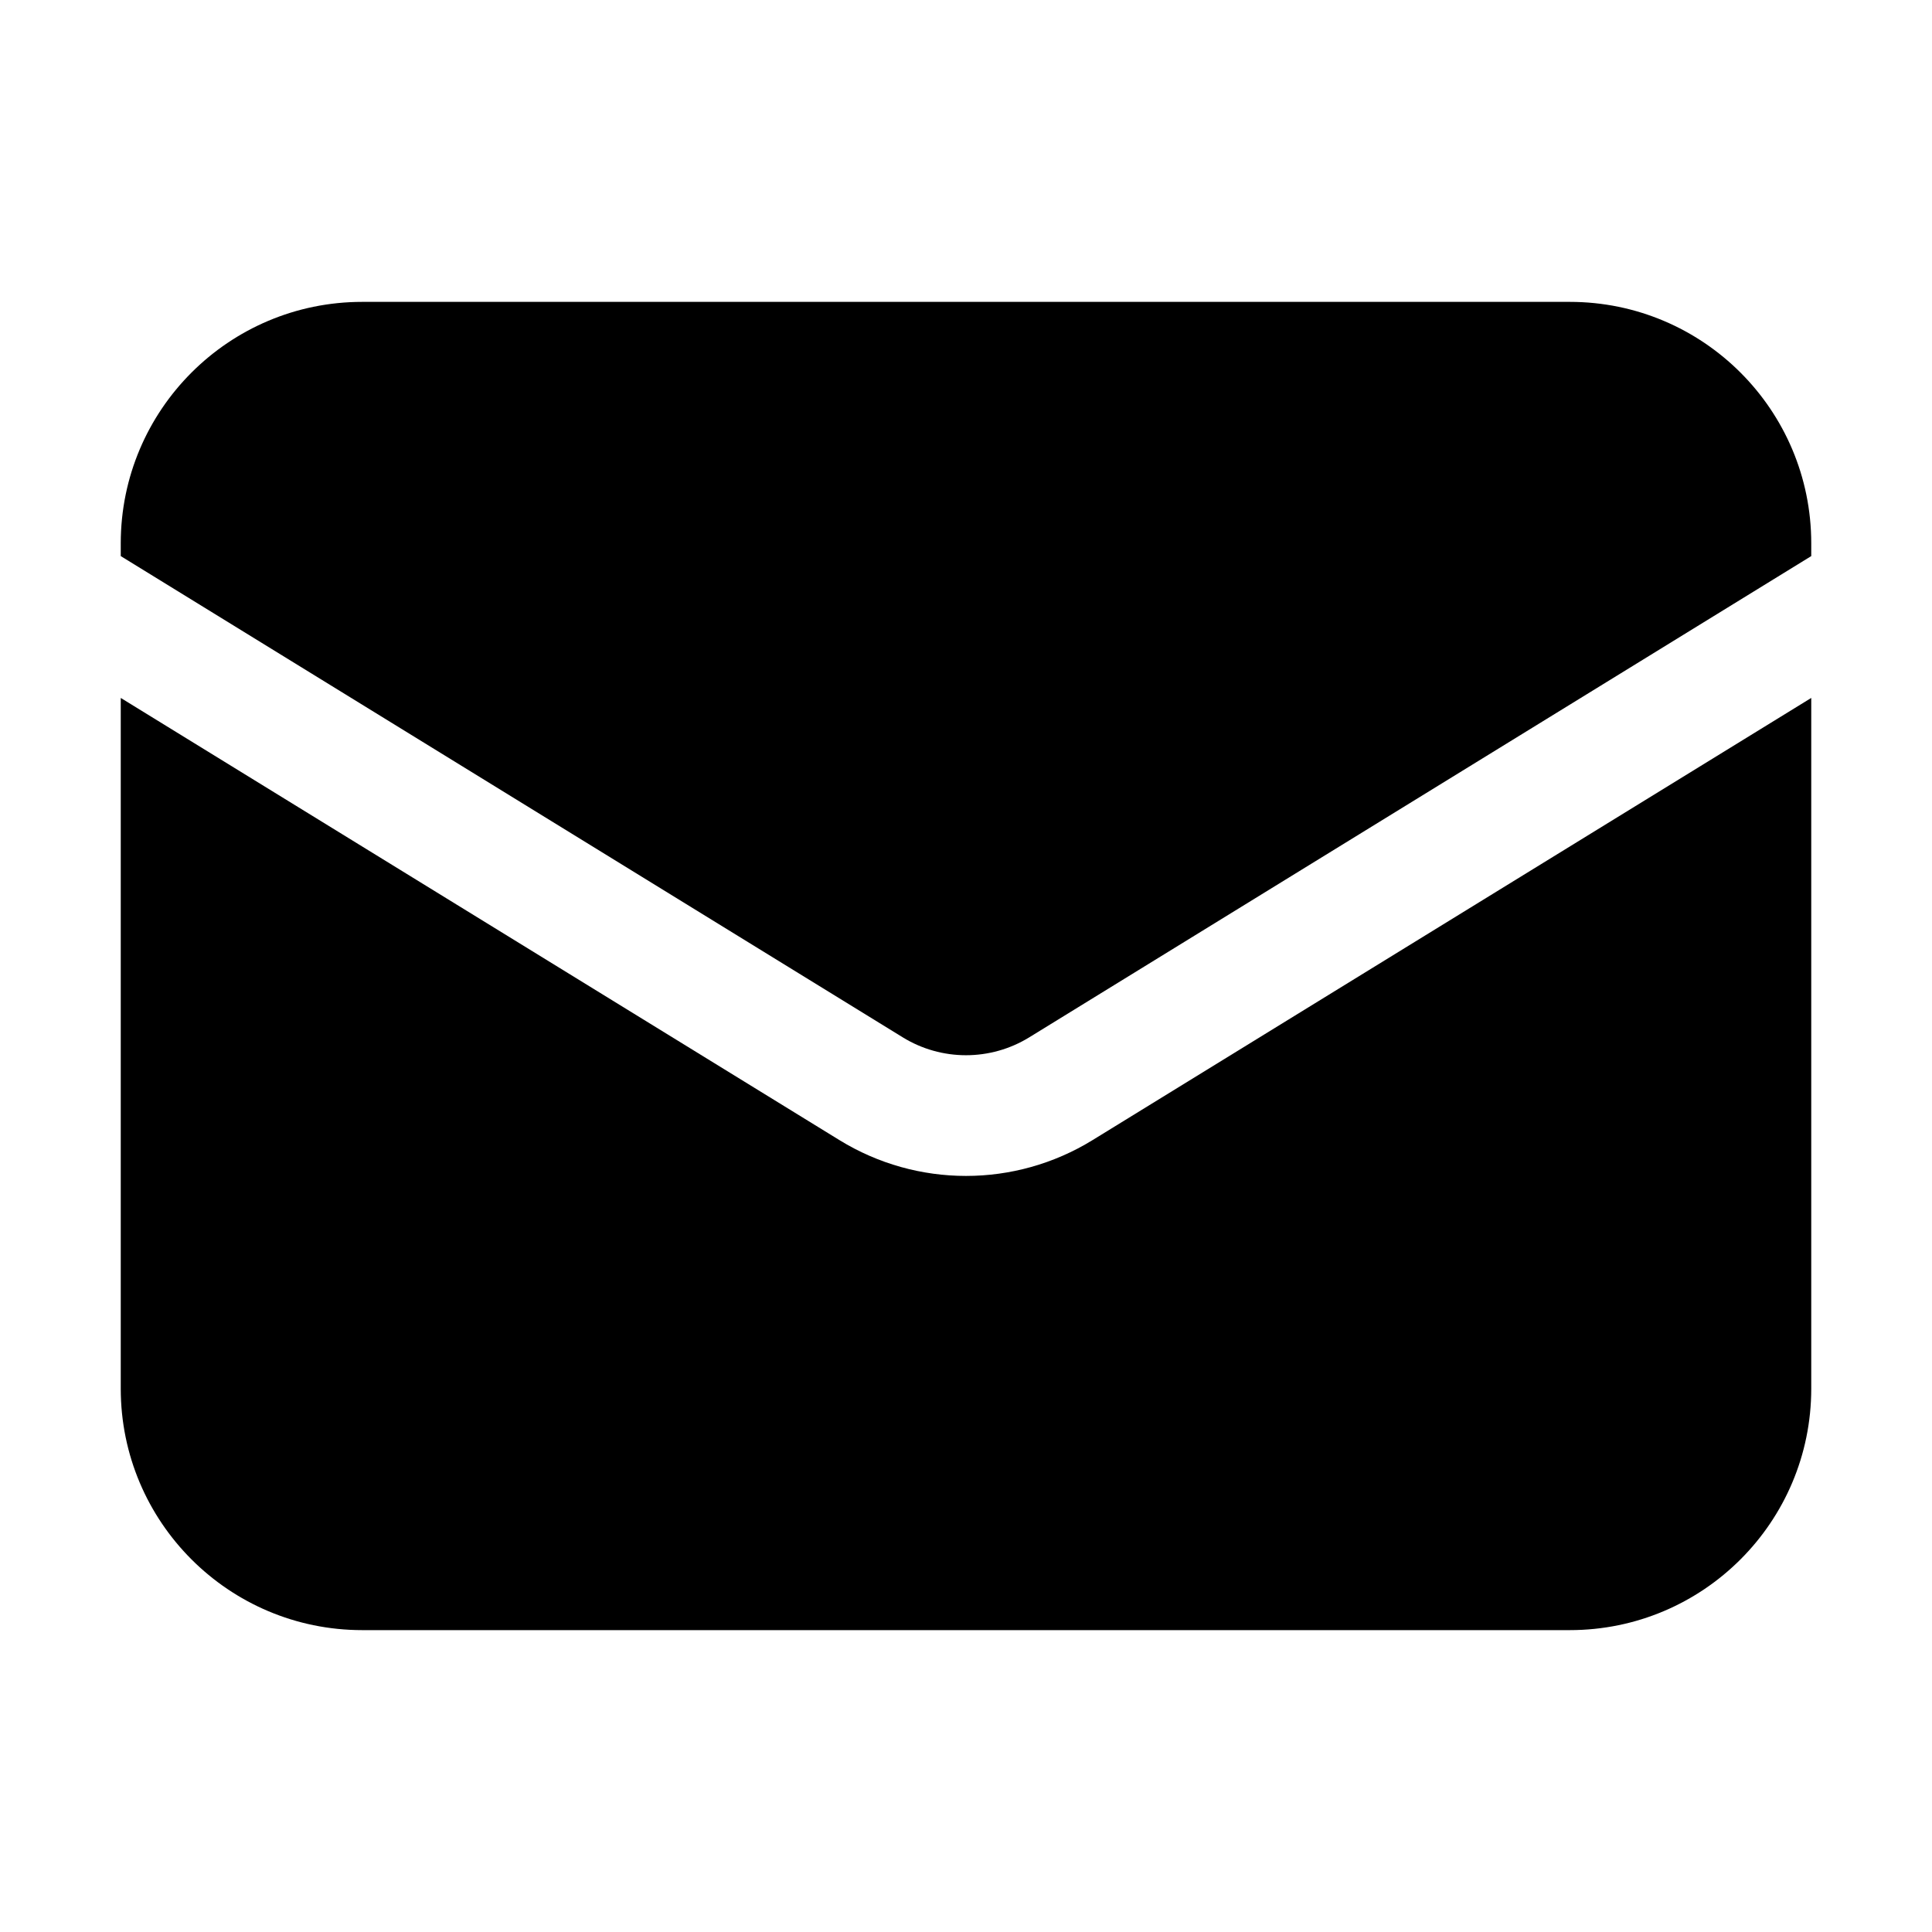
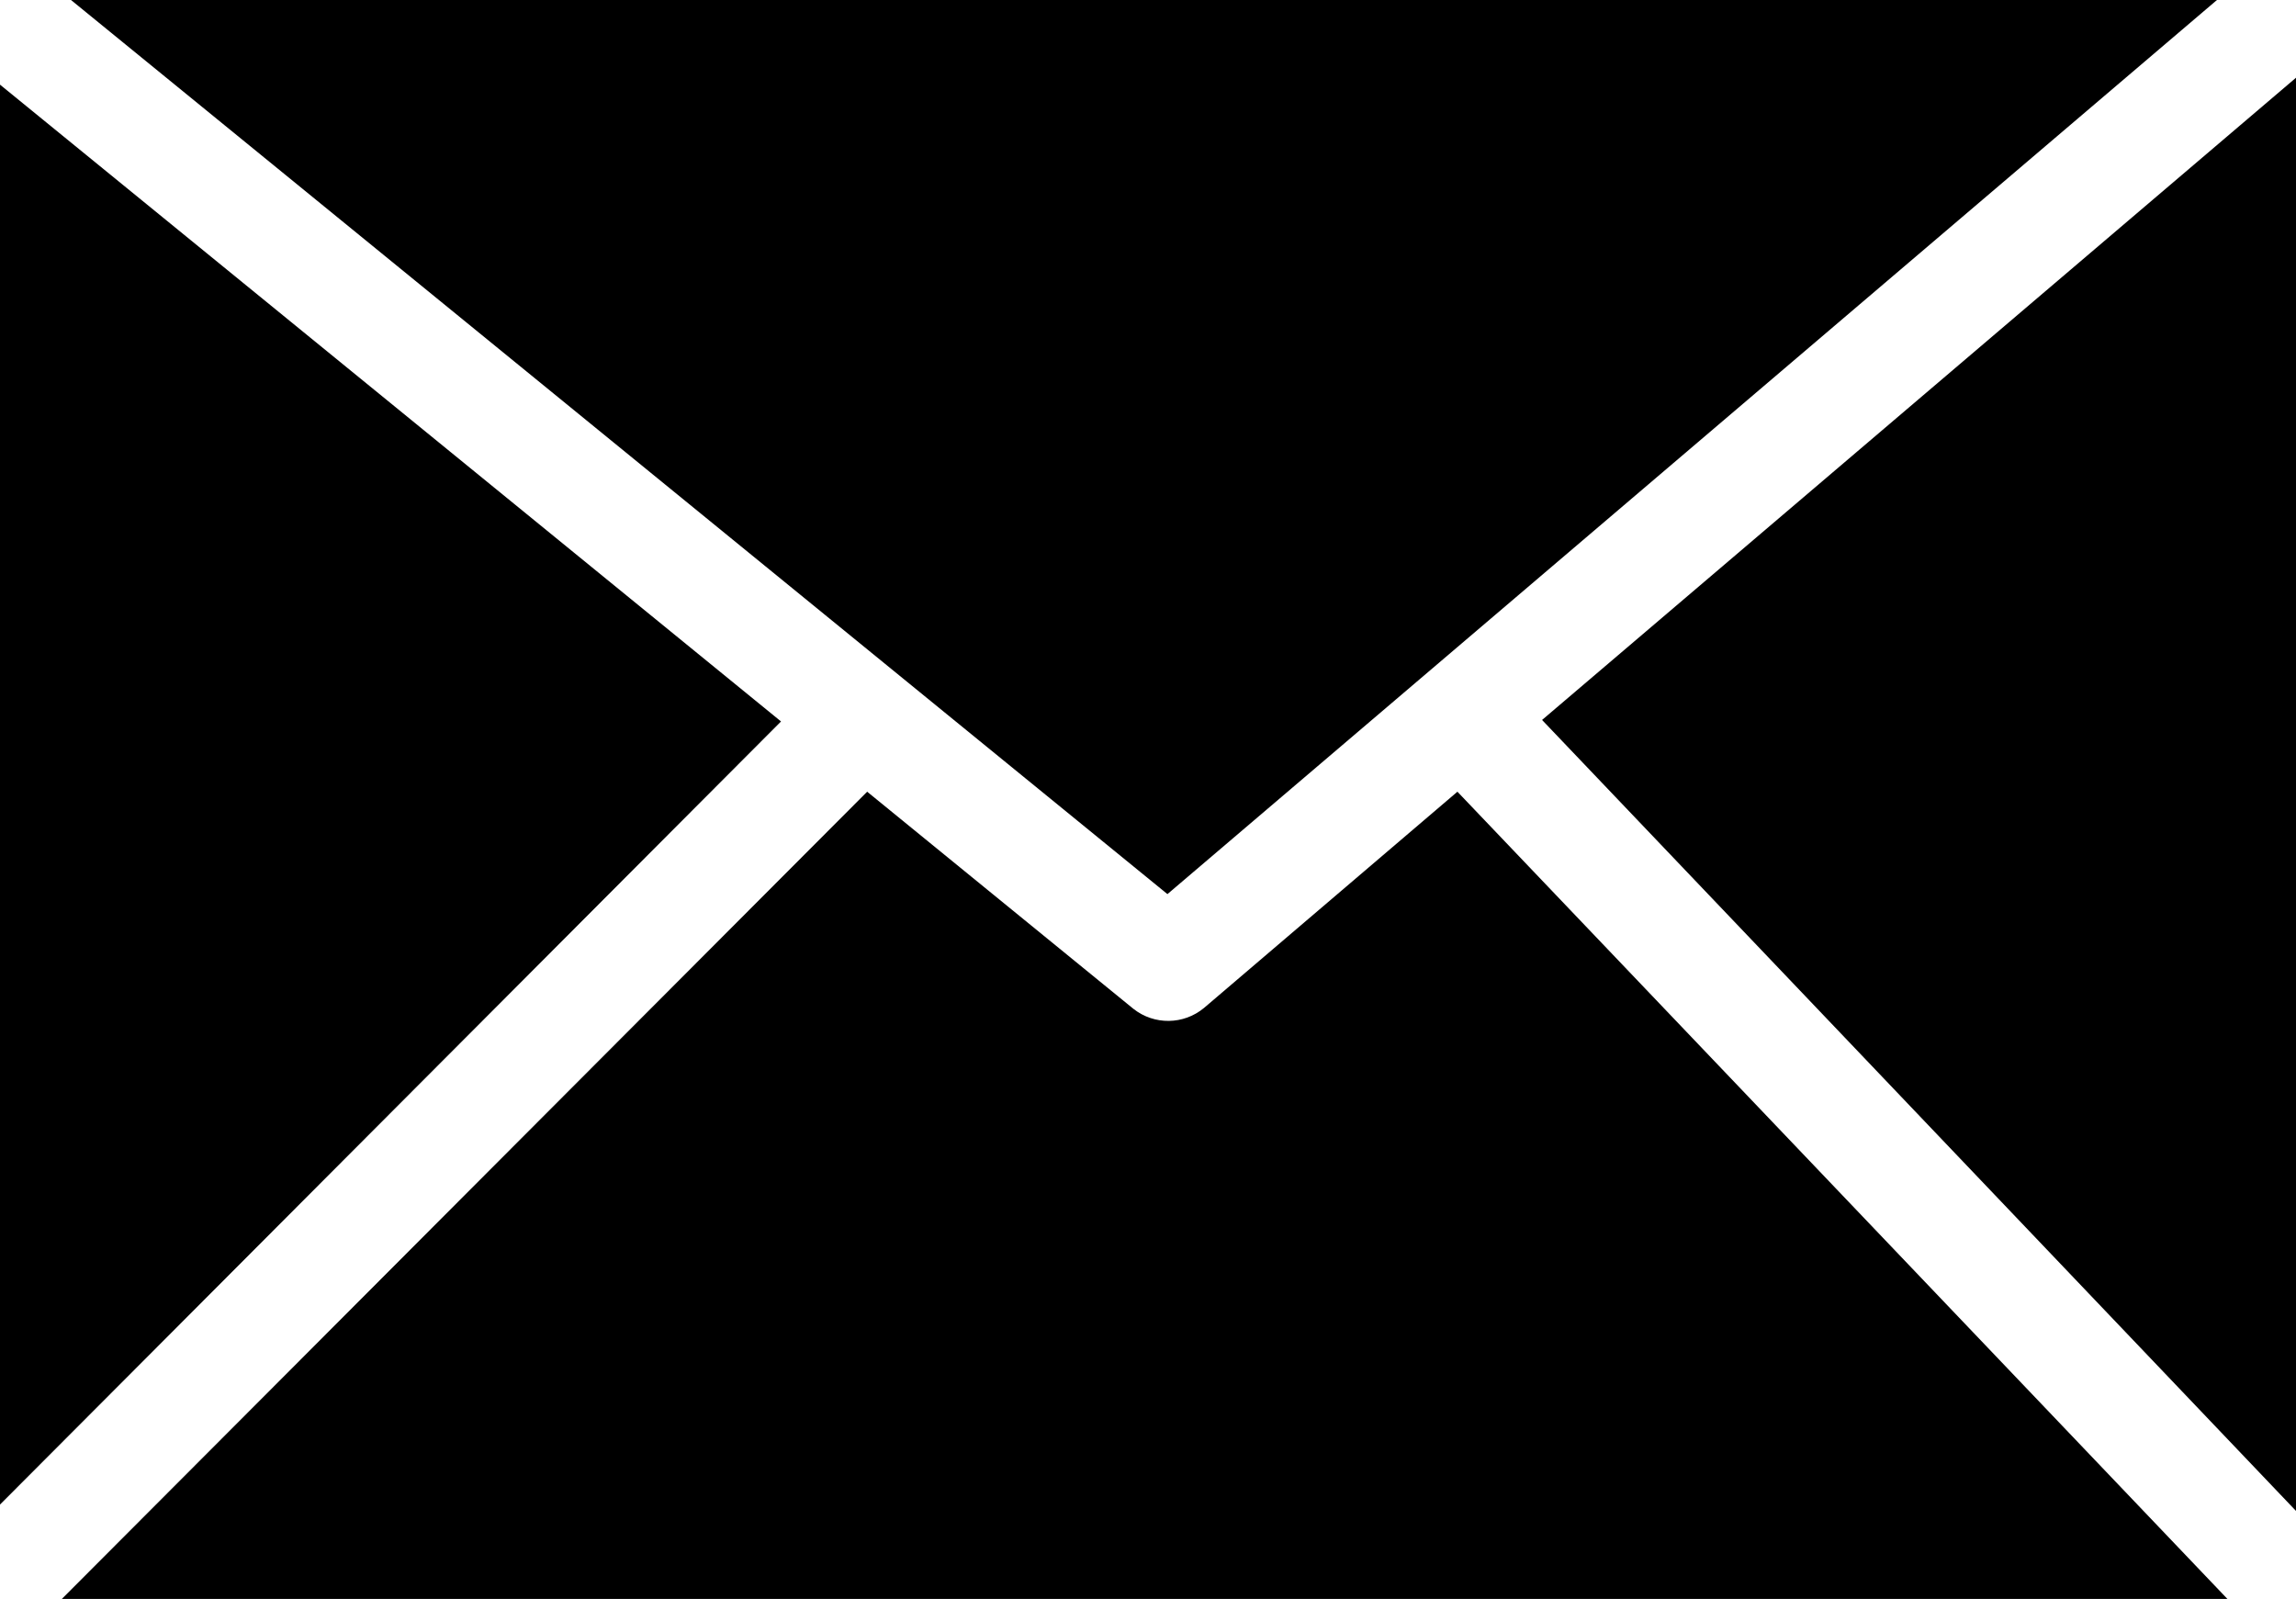
- <svg xmlns="http://www.w3.org/2000/svg" viewBox="0 0 24 24" fill="currentColor" class="size-6">
-   <path d="M1.5 8.67v8.58a3 3 0 0 0 3 3h15a3 3 0 0 0 3-3V8.67l-8.928 5.493a3 3 0 0 1-3.144 0L1.5 8.67Z" />
-   <path d="M22.5 6.908V6.75a3 3 0 0 0-3-3h-15a3 3 0 0 0-3 3v.158l9.714 5.978a1.5 1.5 0 0 0 1.572 0L22.5 6.908Z" />
+ <svg xmlns="http://www.w3.org/2000/svg" id="Layer_1" data-name="Layer 1" viewBox="0 0 122.88 85.57">
+   <path d="M3.8,0,62.48,47.85,118.65,0ZM0,80.52,41.8,38.61,0,4.53v76ZM46.41,42.37,3.31,85.57h115.9L78,42.37,64.44,53.94h0a3,3,0,0,1-3.78.05L46.41,42.37Zm36.12-3.84,40.35,42.33V4.16L82.53,38.53Z" />
</svg>
